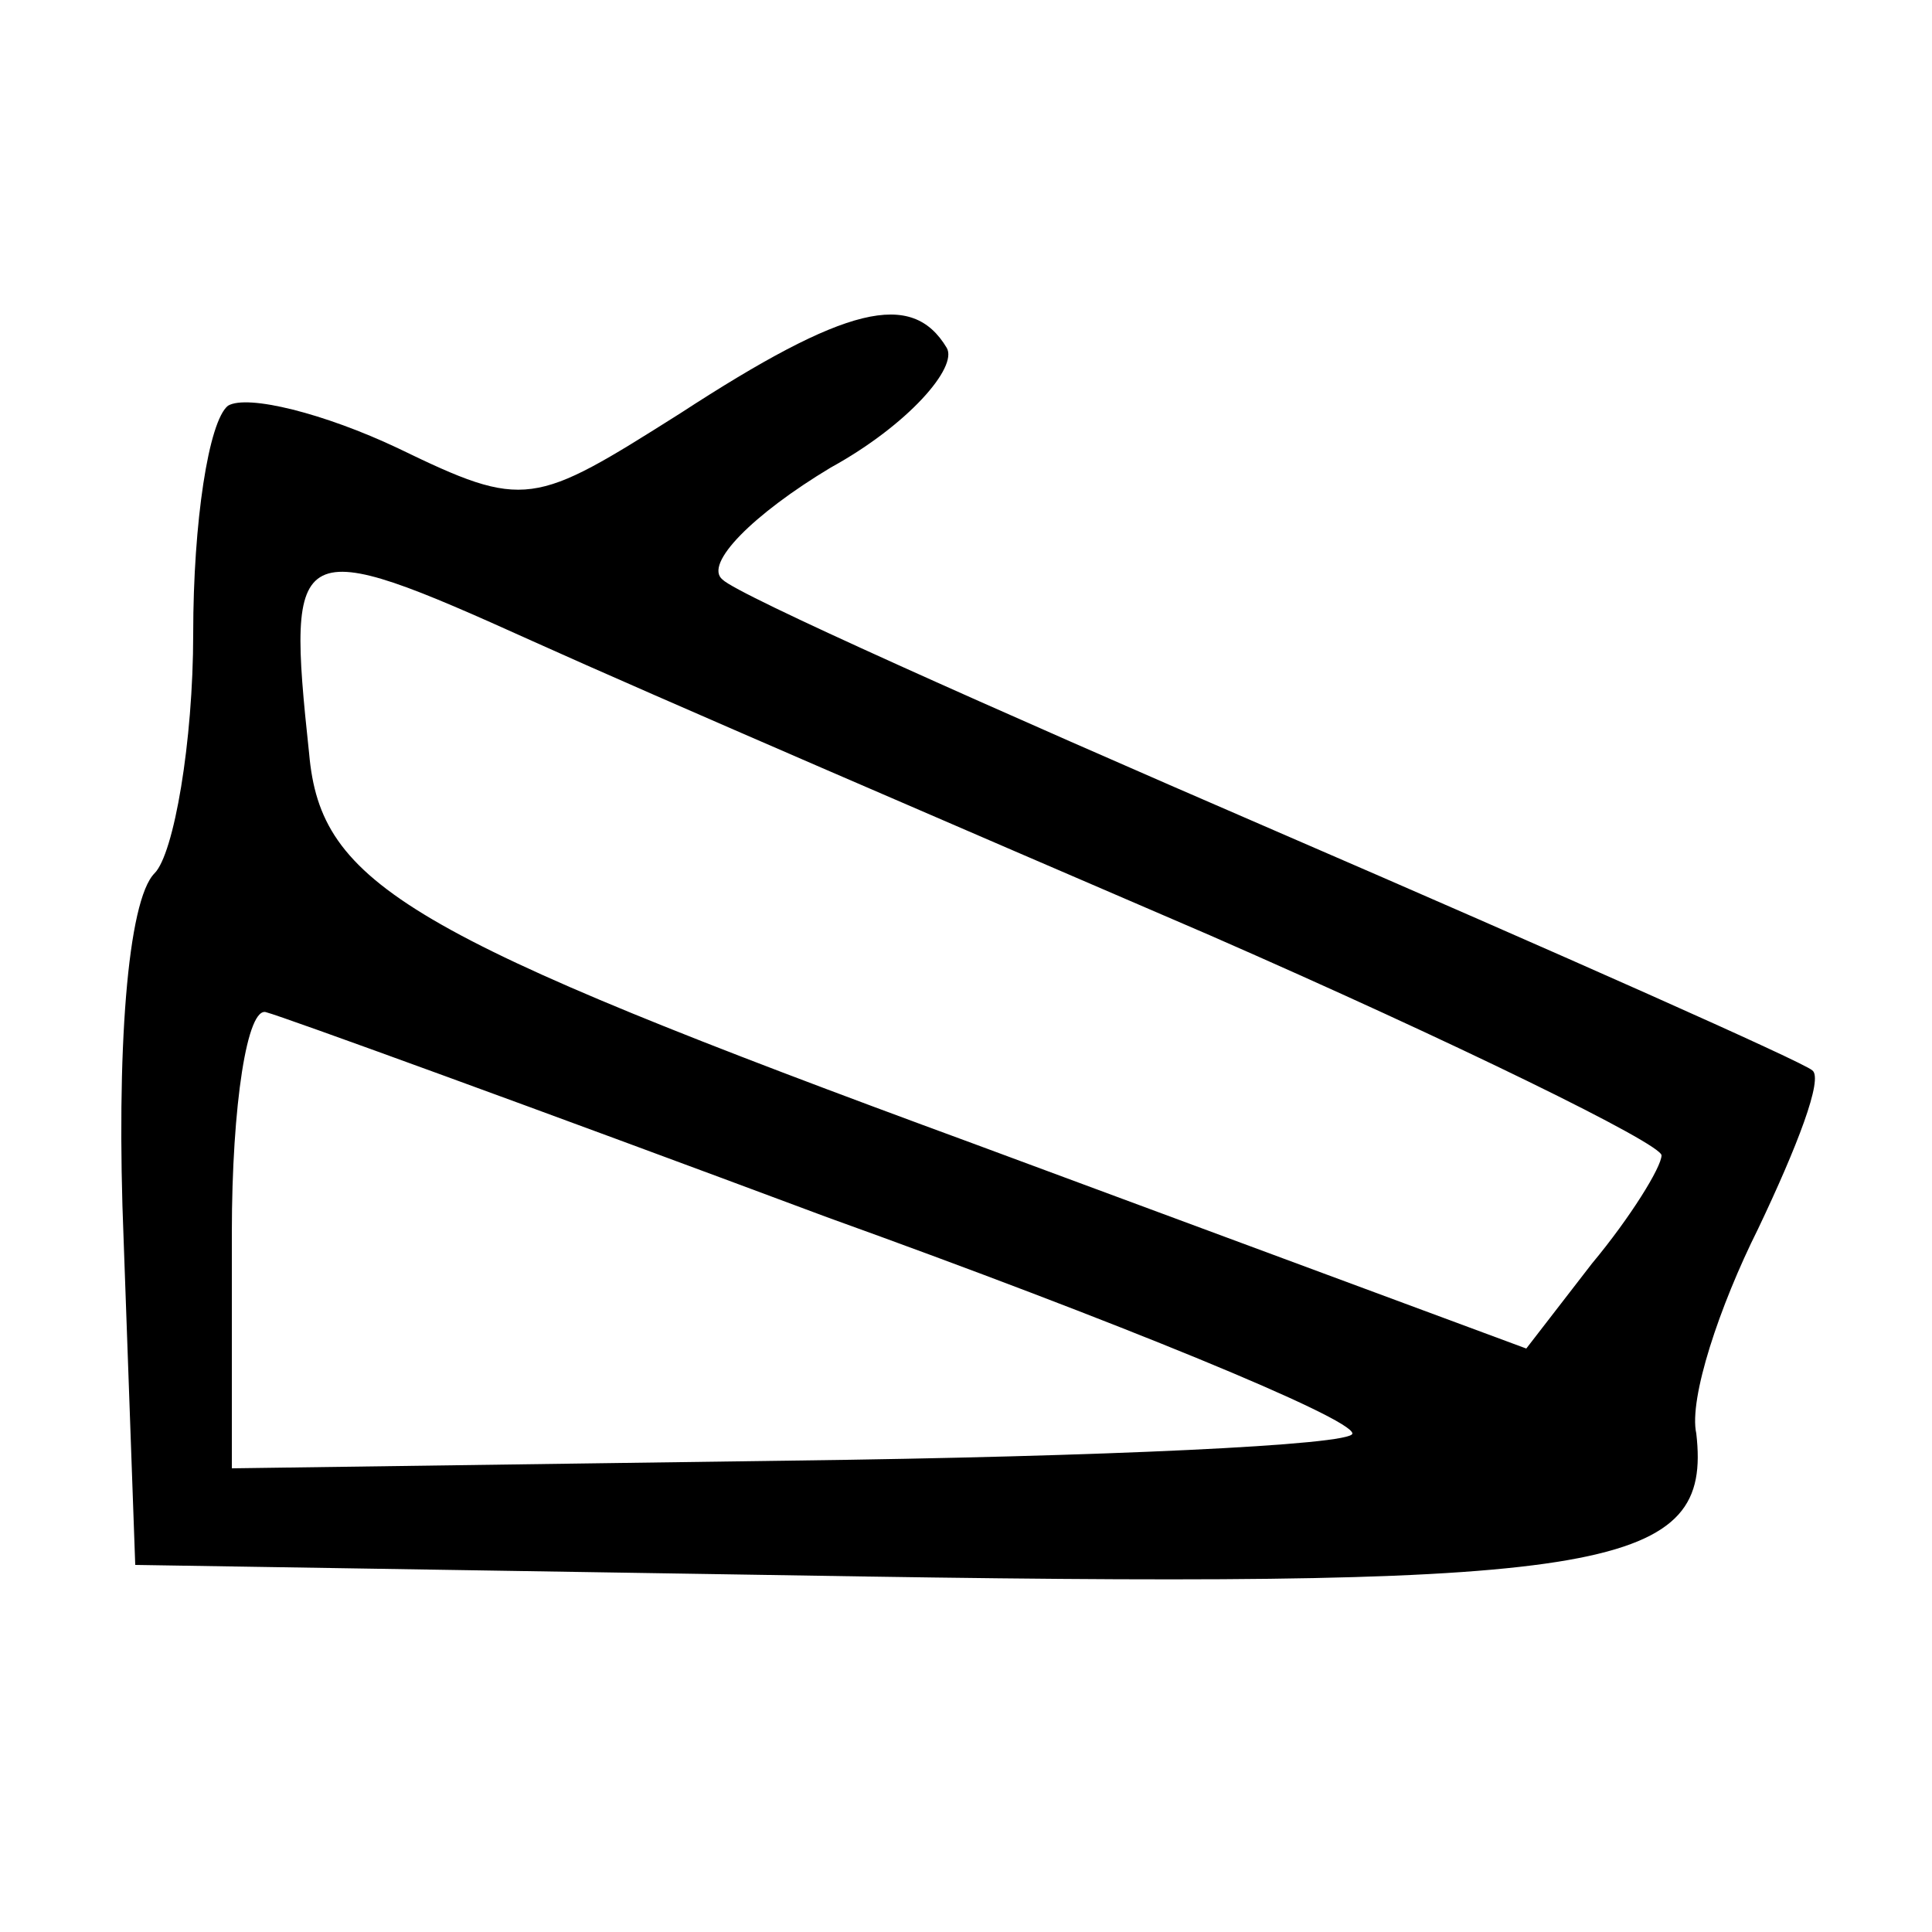
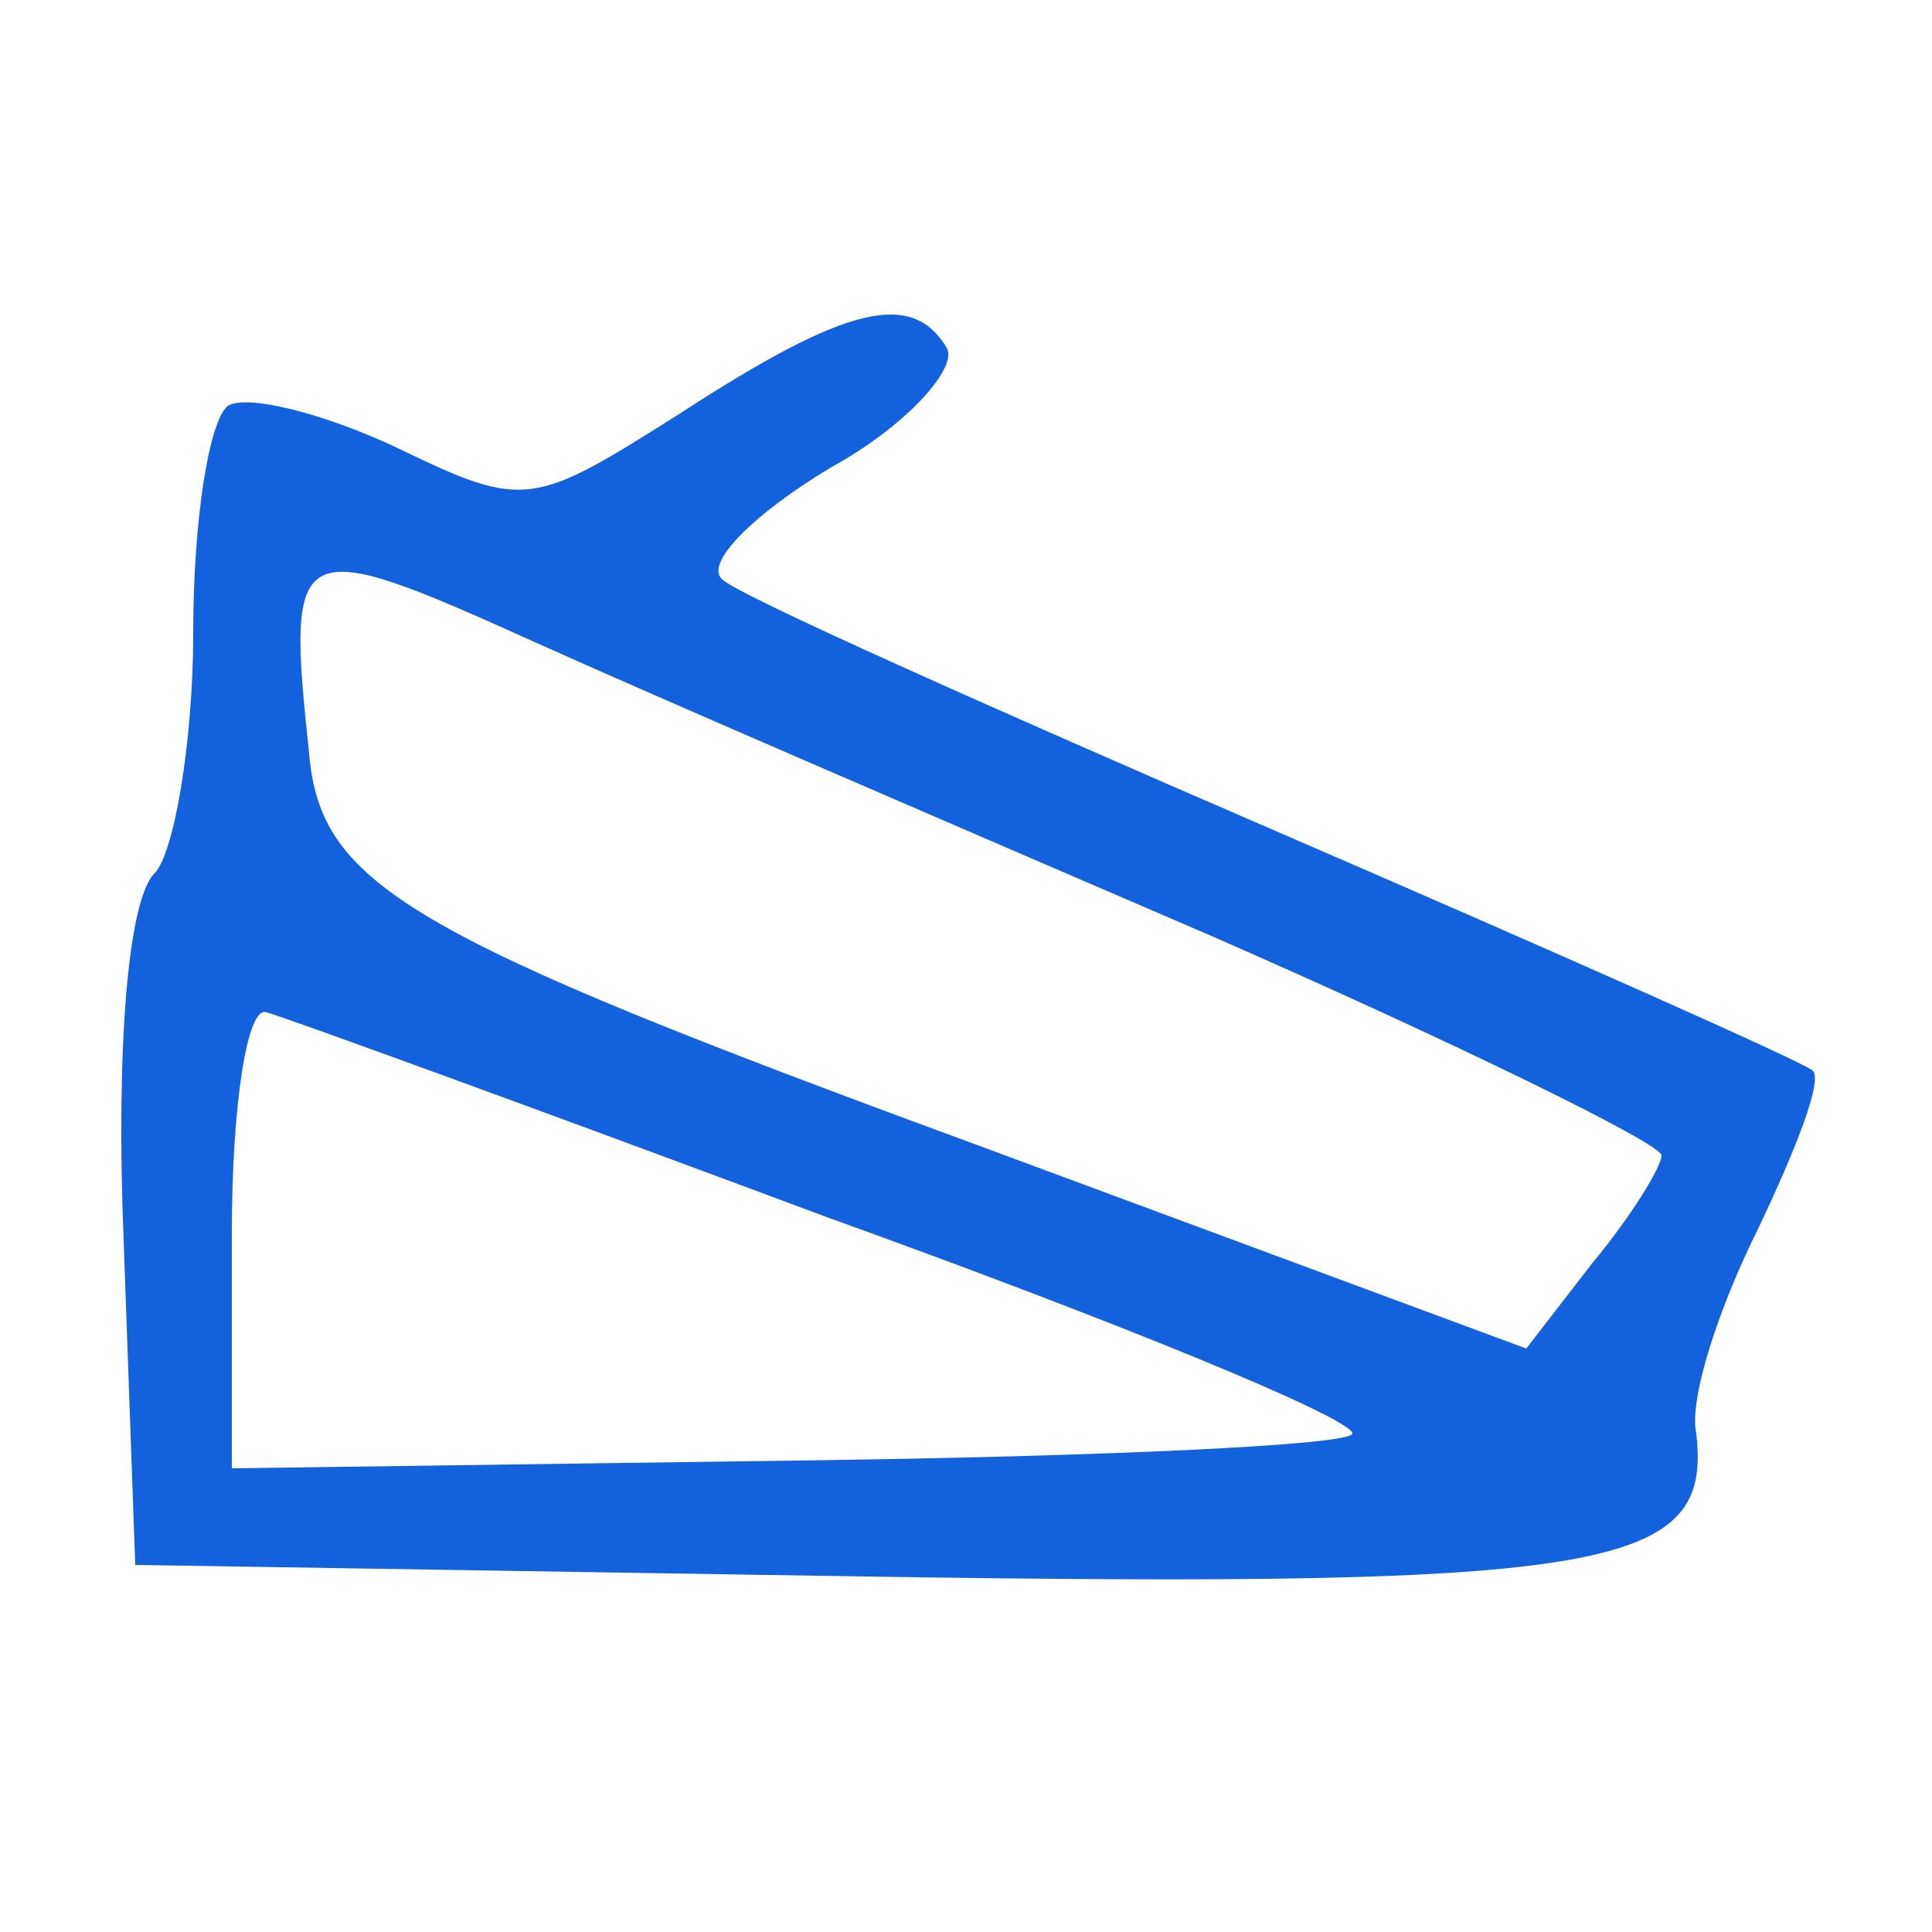
- <svg xmlns="http://www.w3.org/2000/svg" version="1.0" width="50pt" height="50pt" viewBox="0 0 50 50" preserveAspectRatio="xMidYMid meet">
-   <g transform="translate(0,50) scale(0.1,-0.1)" fill="#000000" stroke="none">
-     <path d="M176 393 c-38 -24 -40 -25 -73 -9 -19 9 -39 14 -44 11 -5 -4 -9 -30 -9 -59 0 -28 -5 -57 -10 -62 -7 -7 -10 -46 -8 -95 l3 -84 189 -3 c194 -3 219 2 215 37 -2 9 6 33 16 53 10 21 17 39 14 41 -2 2 -65 30 -139 62 -74 32 -139 61 -143 65 -5 4 8 17 28 29 20 11 33 26 30 31 -9 15 -26 11 -69 -17z m137 -135 c64 -28 117 -54 117 -57 0 -3 -8 -16 -18 -28 l-17 -22 -143 53 c-147 54 -169 67 -172 101 -6 56 -4 57 58 29 31 -14 110 -48 175 -76z m-99 -73 c75 -27 136 -52 136 -56 0 -3 -65 -6 -145 -7 l-145 -2 0 61 c0 33 4 59 9 57 4 -1 70 -25 145 -53z" />
+ <svg xmlns="http://www.w3.org/2000/svg" style="isolation:isolate" viewBox="0 0 50 50" width="50px" height="50px">
+   <defs>
+     <clipPath id="_clipPath_xR9aEHSvTuHrJgrvnmoFZCW0pvpwPj9Z">
+       <rect width="50" height="50" />
+     </clipPath>
+   </defs>
+   <g clip-path="url(#_clipPath_xR9aEHSvTuHrJgrvnmoFZCW0pvpwPj9Z)">
+     <path d=" M 17.6 10.7 C 13.8 13.1 13.6 13.2 10.3 11.6 C 8.4 10.7 6.4 10.2 5.9 10.5 C 5.4 10.9 5 13.5 5 16.4 C 5 19.2 4.5 22.1 4 22.6 C 3.3 23.3 3 27.2 3.2 32.1 L 3.5 40.5 L 22.4 40.8 C 41.8 41.1 44.3 40.6 43.9 37.1 C 43.7 36.2 44.5 33.8 45.5 31.8 C 46.5 29.7 47.2 27.9 46.9 27.7 C 46.7 27.5 40.4 24.7 33 21.5 C 25.6 18.3 19.1 15.4 18.7 15 C 18.2 14.6 19.5 13.3 21.5 12.1 C 23.5 11 24.8 9.5 24.5 9 C 23.6 7.5 21.9 7.9 17.6 10.7 Z  M 31.3 24.2 C 37.7 27 43 29.6 43 29.9 C 43 30.2 42.2 31.5 41.2 32.7 L 39.5 34.9 L 25.2 29.6 C 10.5 24.2 8.3 22.9 8 19.5 C 7.4 13.9 7.6 13.8 13.8 16.6 C 16.9 18 24.8 21.4 31.3 24.2 Z  M 21.4 31.5 C 28.9 34.2 35 36.7 35 37.1 C 35 37.4 28.5 37.7 20.5 37.8 L 6 38 L 6 31.9 C 6 28.6 6.4 26 6.9 26.2 C 7.3 26.3 13.9 28.7 21.4 31.5 Z " fill="rgb(19,97,221)" />
  </g>
</svg>
